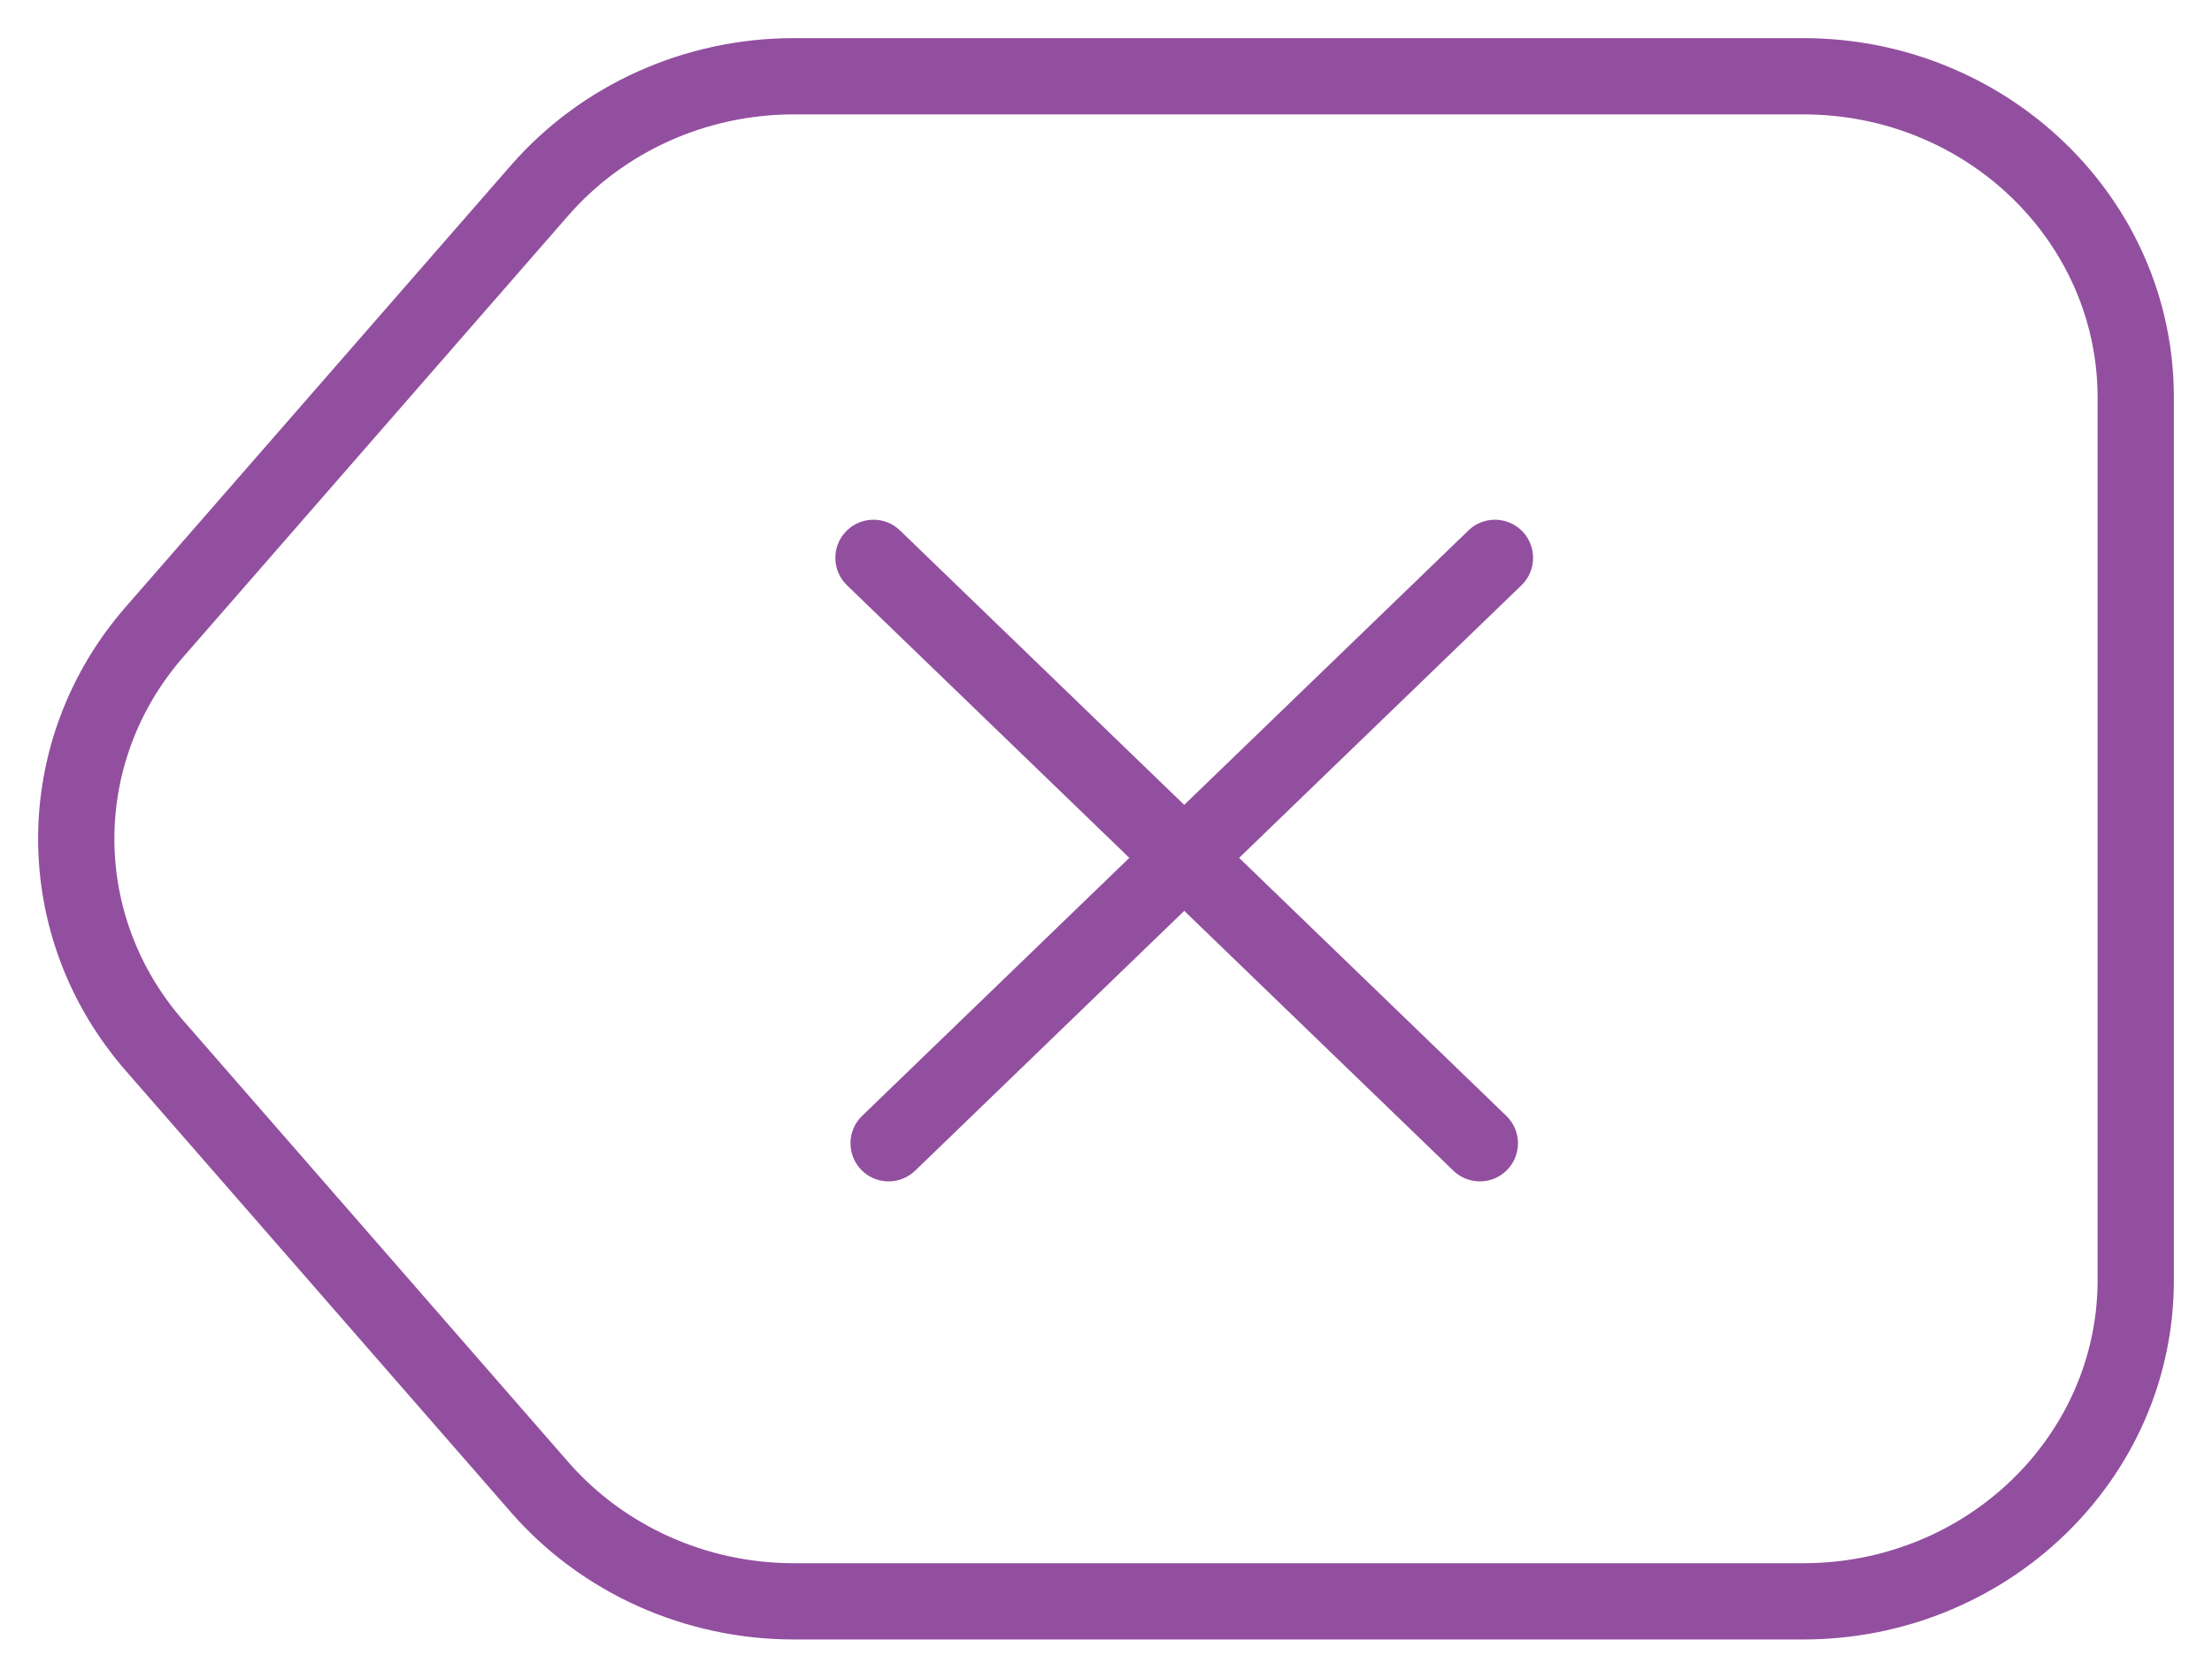
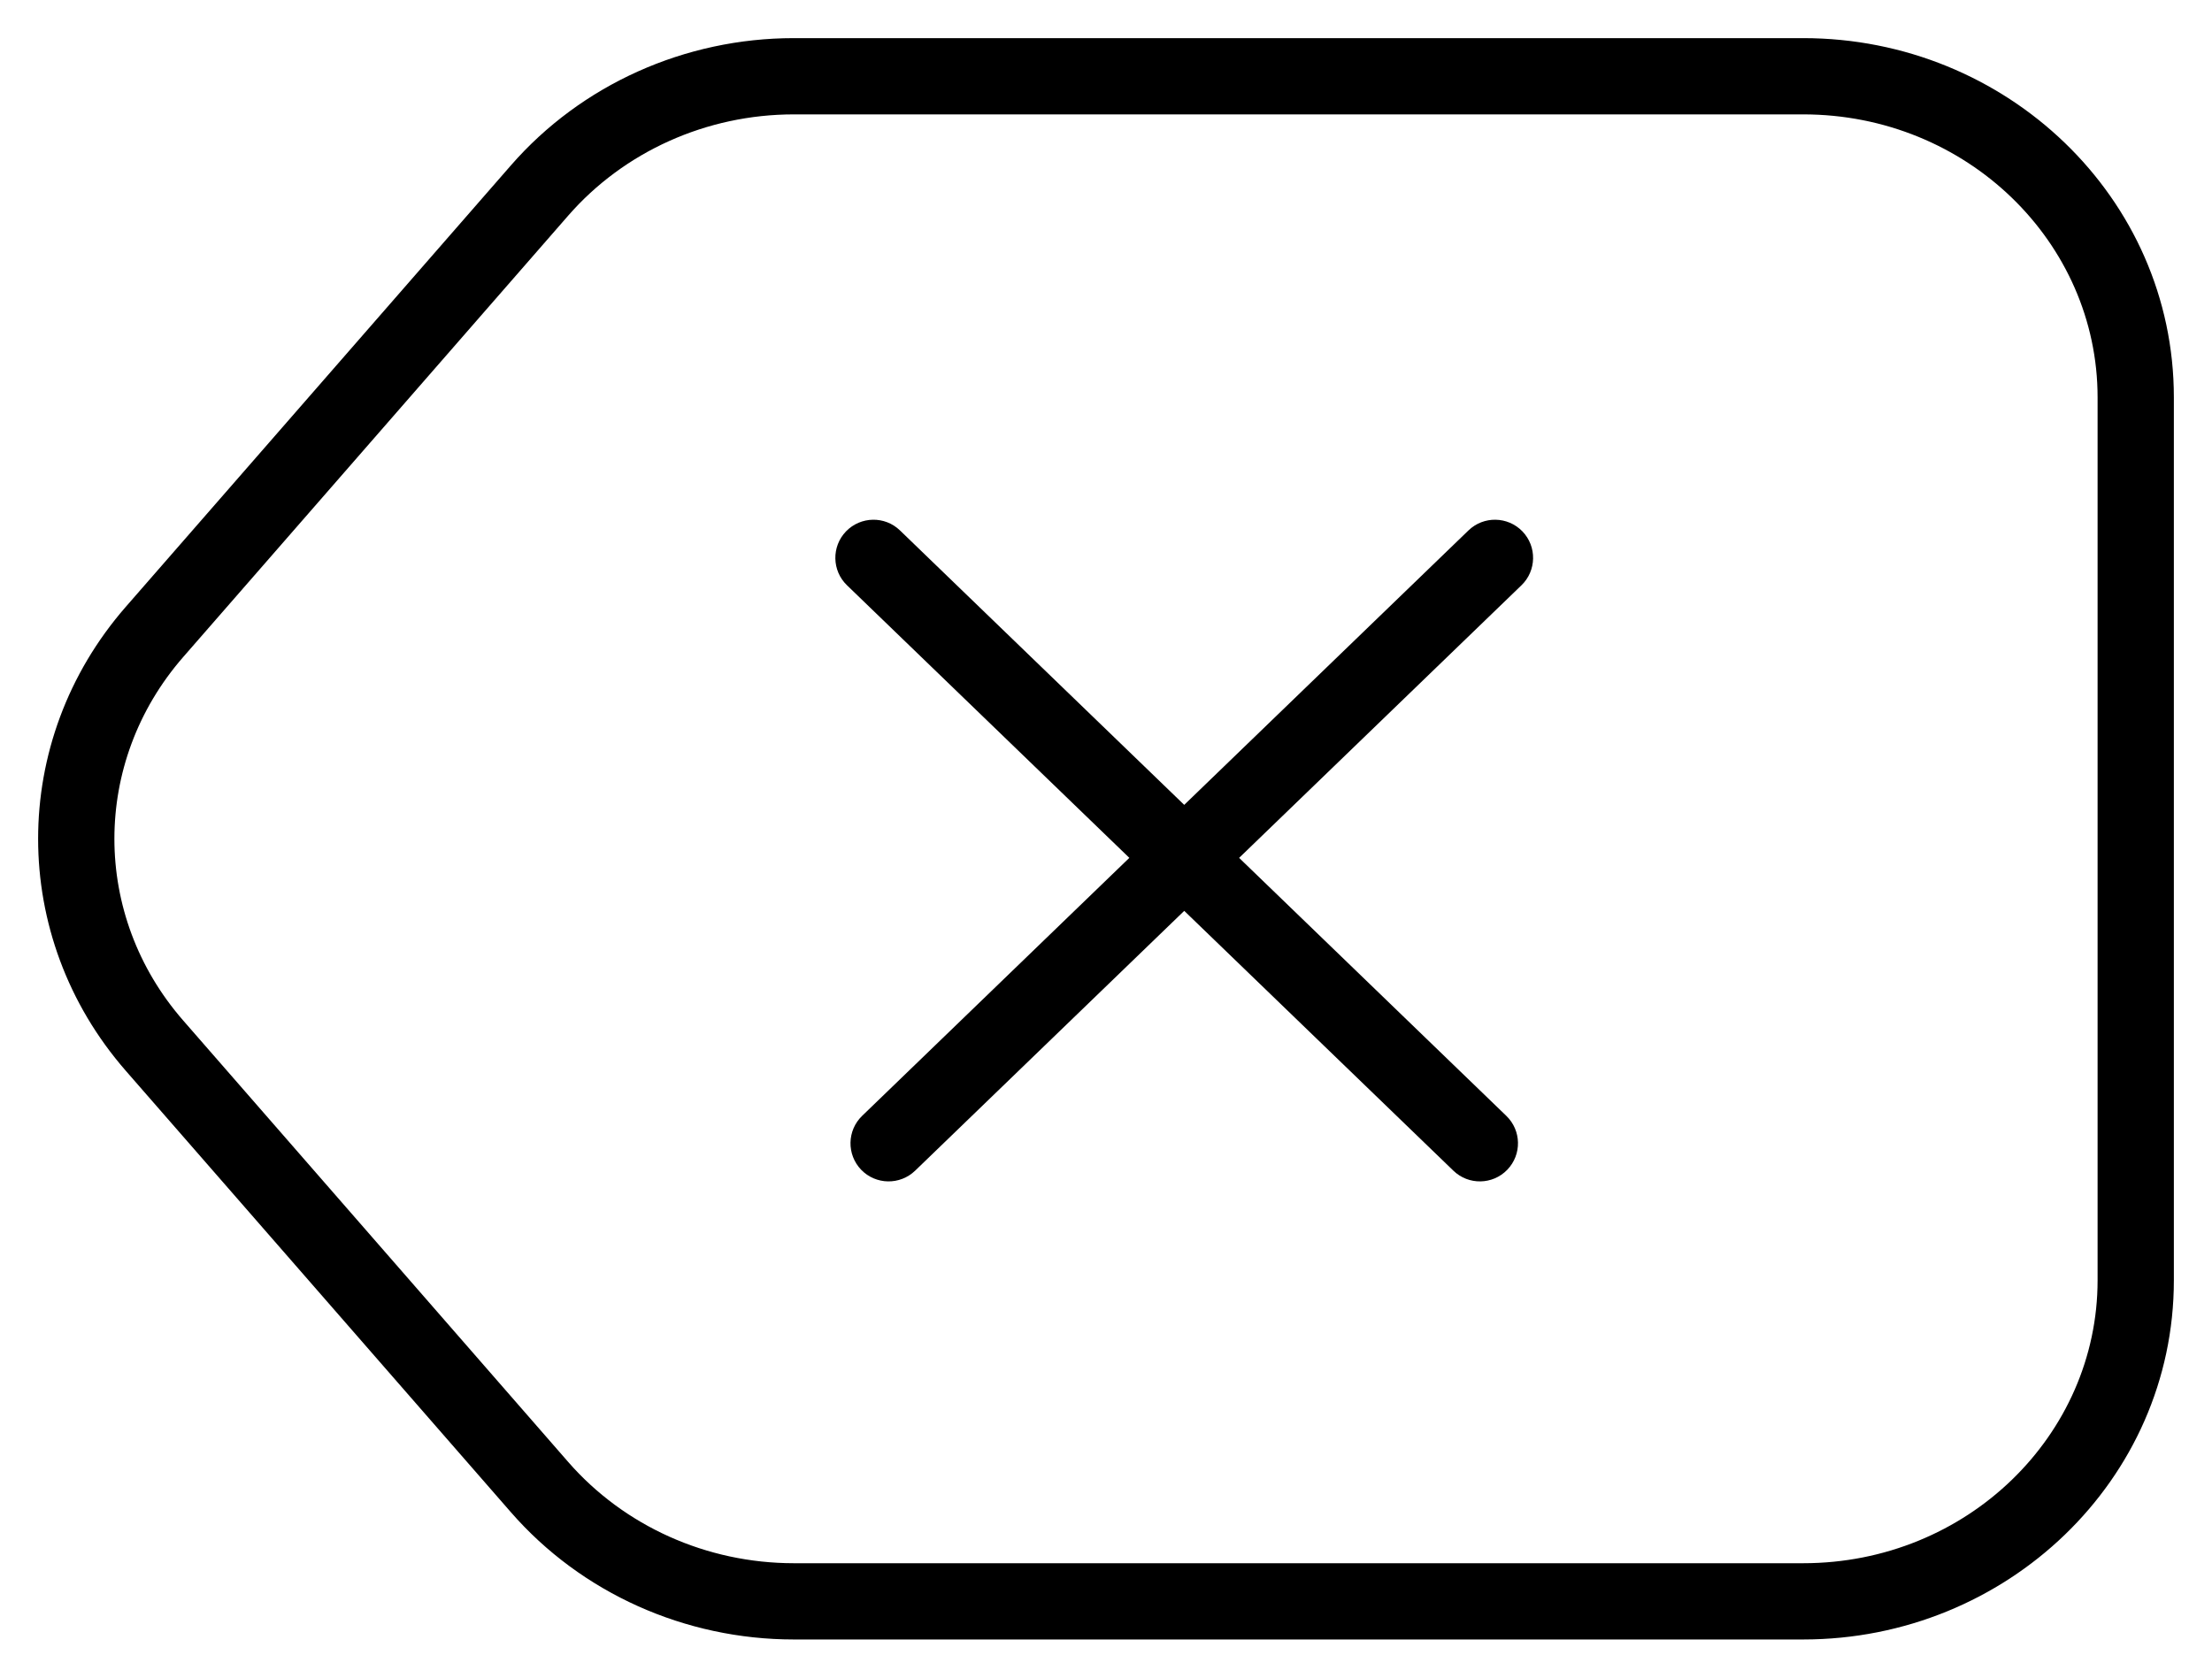
<svg xmlns="http://www.w3.org/2000/svg" width="29" height="22" viewBox="0 0 29 22" fill="none">
-   <path d="M7.073 19.502L6.697 19.83L7.073 19.502ZM2.025 13.712L2.402 13.383H2.402L2.025 13.712ZM2.025 8.288L1.648 7.959L2.025 8.288ZM7.073 2.498L7.45 2.827L7.45 2.827L7.073 2.498ZM11.303 14.633C11.104 14.825 11.099 15.141 11.29 15.34C11.482 15.539 11.799 15.544 11.998 15.352L11.303 14.633ZM19.947 7.675C20.145 7.484 20.151 7.167 19.959 6.968C19.767 6.77 19.451 6.764 19.252 6.956L19.947 7.675ZM19.054 15.352C19.252 15.544 19.569 15.539 19.761 15.34C19.953 15.141 19.947 14.825 19.748 14.633L19.054 15.352ZM11.799 6.956C11.601 6.764 11.284 6.77 11.092 6.968C10.9 7.167 10.906 7.484 11.104 7.675L11.799 6.956ZM10.408 1.5H23.64V0.5H10.408V1.5ZM27.5 5.211V16.79H28.5V5.211H27.5ZM23.64 20.5H10.408V21.5H23.64V20.5ZM7.45 19.173L2.402 13.383L1.648 14.041L6.697 19.83L7.45 19.173ZM2.402 8.616L7.45 2.827L6.697 2.17L1.648 7.959L2.402 8.616ZM2.402 13.383C1.199 12.005 1.199 9.995 2.402 8.616L1.648 7.959C0.117 9.715 0.117 12.285 1.648 14.041L2.402 13.383ZM10.408 20.5C9.263 20.5 8.182 20.012 7.45 19.173L6.697 19.83C7.622 20.892 8.981 21.5 10.408 21.5V20.5ZM27.5 16.79C27.5 18.822 25.788 20.5 23.64 20.5V21.5C26.308 21.5 28.5 19.407 28.5 16.79H27.5ZM23.64 1.5C25.788 1.5 27.5 3.178 27.5 5.211H28.5C28.5 2.593 26.308 0.5 23.64 0.5V1.5ZM10.408 0.5C8.981 0.5 7.622 1.108 6.697 2.17L7.45 2.827C8.182 1.988 9.263 1.5 10.408 1.5V0.5ZM11.998 15.352L19.947 7.675L19.252 6.956L11.303 14.633L11.998 15.352ZM19.748 14.633L11.799 6.956L11.104 7.675L19.054 15.352L19.748 14.633Z" fill="#924F9F" />
+   <path d="M7.073 19.502L6.697 19.83L7.073 19.502ZM2.025 13.712L2.402 13.383H2.402L2.025 13.712ZM2.025 8.288L1.648 7.959L2.025 8.288ZM7.073 2.498L7.45 2.827L7.45 2.827L7.073 2.498ZM11.303 14.633C11.104 14.825 11.099 15.141 11.29 15.34C11.482 15.539 11.799 15.544 11.998 15.352L11.303 14.633ZM19.947 7.675C20.145 7.484 20.151 7.167 19.959 6.968C19.767 6.77 19.451 6.764 19.252 6.956L19.947 7.675ZM19.054 15.352C19.252 15.544 19.569 15.539 19.761 15.34C19.953 15.141 19.947 14.825 19.748 14.633L19.054 15.352ZM11.799 6.956C11.601 6.764 11.284 6.77 11.092 6.968C10.9 7.167 10.906 7.484 11.104 7.675L11.799 6.956ZM10.408 1.5H23.64V0.5H10.408V1.5ZM27.5 5.211V16.79H28.5V5.211H27.5ZM23.64 20.5H10.408V21.5H23.64V20.5ZM7.45 19.173L2.402 13.383L1.648 14.041L6.697 19.83L7.45 19.173ZM2.402 8.616L7.45 2.827L6.697 2.17L1.648 7.959L2.402 8.616ZM2.402 13.383C1.199 12.005 1.199 9.995 2.402 8.616L1.648 7.959C0.117 9.715 0.117 12.285 1.648 14.041L2.402 13.383ZM10.408 20.5C9.263 20.5 8.182 20.012 7.45 19.173L6.697 19.83C7.622 20.892 8.981 21.5 10.408 21.5V20.5ZM27.5 16.79C27.5 18.822 25.788 20.5 23.64 20.5V21.5C26.308 21.5 28.5 19.407 28.5 16.79H27.5ZM23.64 1.5C25.788 1.5 27.5 3.178 27.5 5.211H28.5C28.5 2.593 26.308 0.5 23.64 0.5V1.5ZM10.408 0.5C8.981 0.5 7.622 1.108 6.697 2.17L7.45 2.827C8.182 1.988 9.263 1.5 10.408 1.5V0.5ZM11.998 15.352L19.947 7.675L19.252 6.956L11.303 14.633L11.998 15.352ZM19.748 14.633L11.799 6.956L11.104 7.675L19.054 15.352L19.748 14.633Z" fill="#000" />
</svg>
